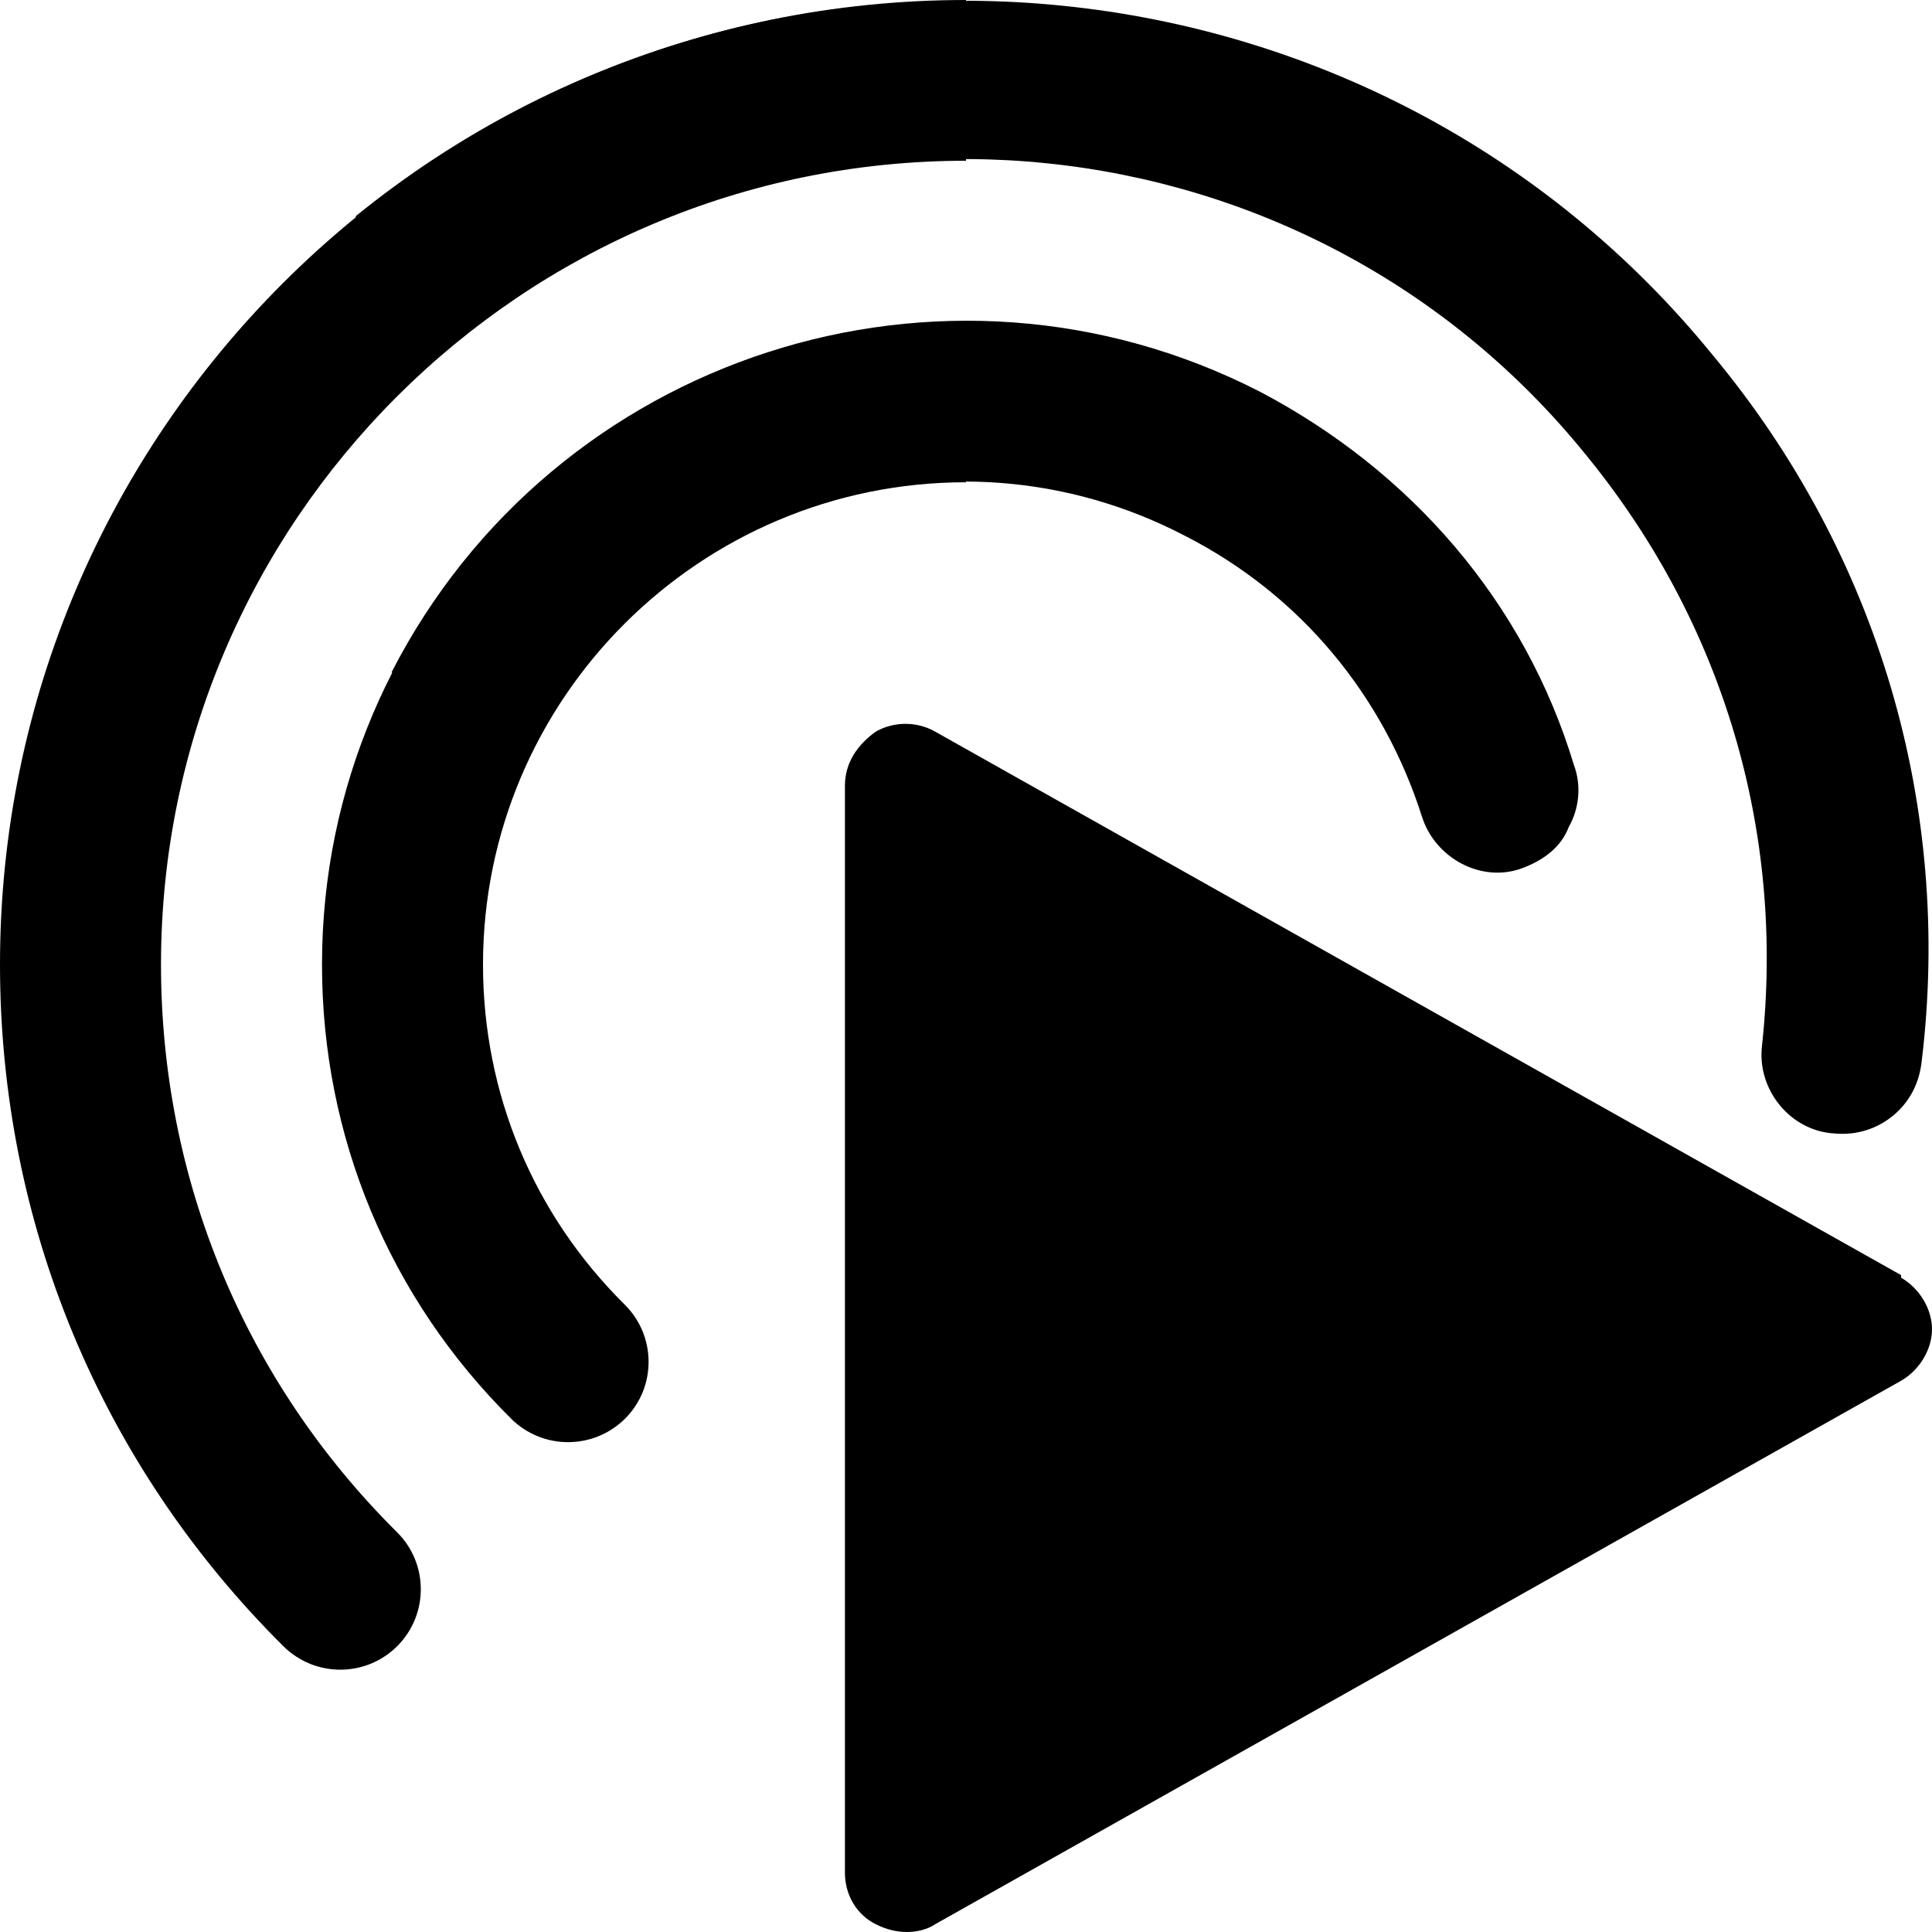
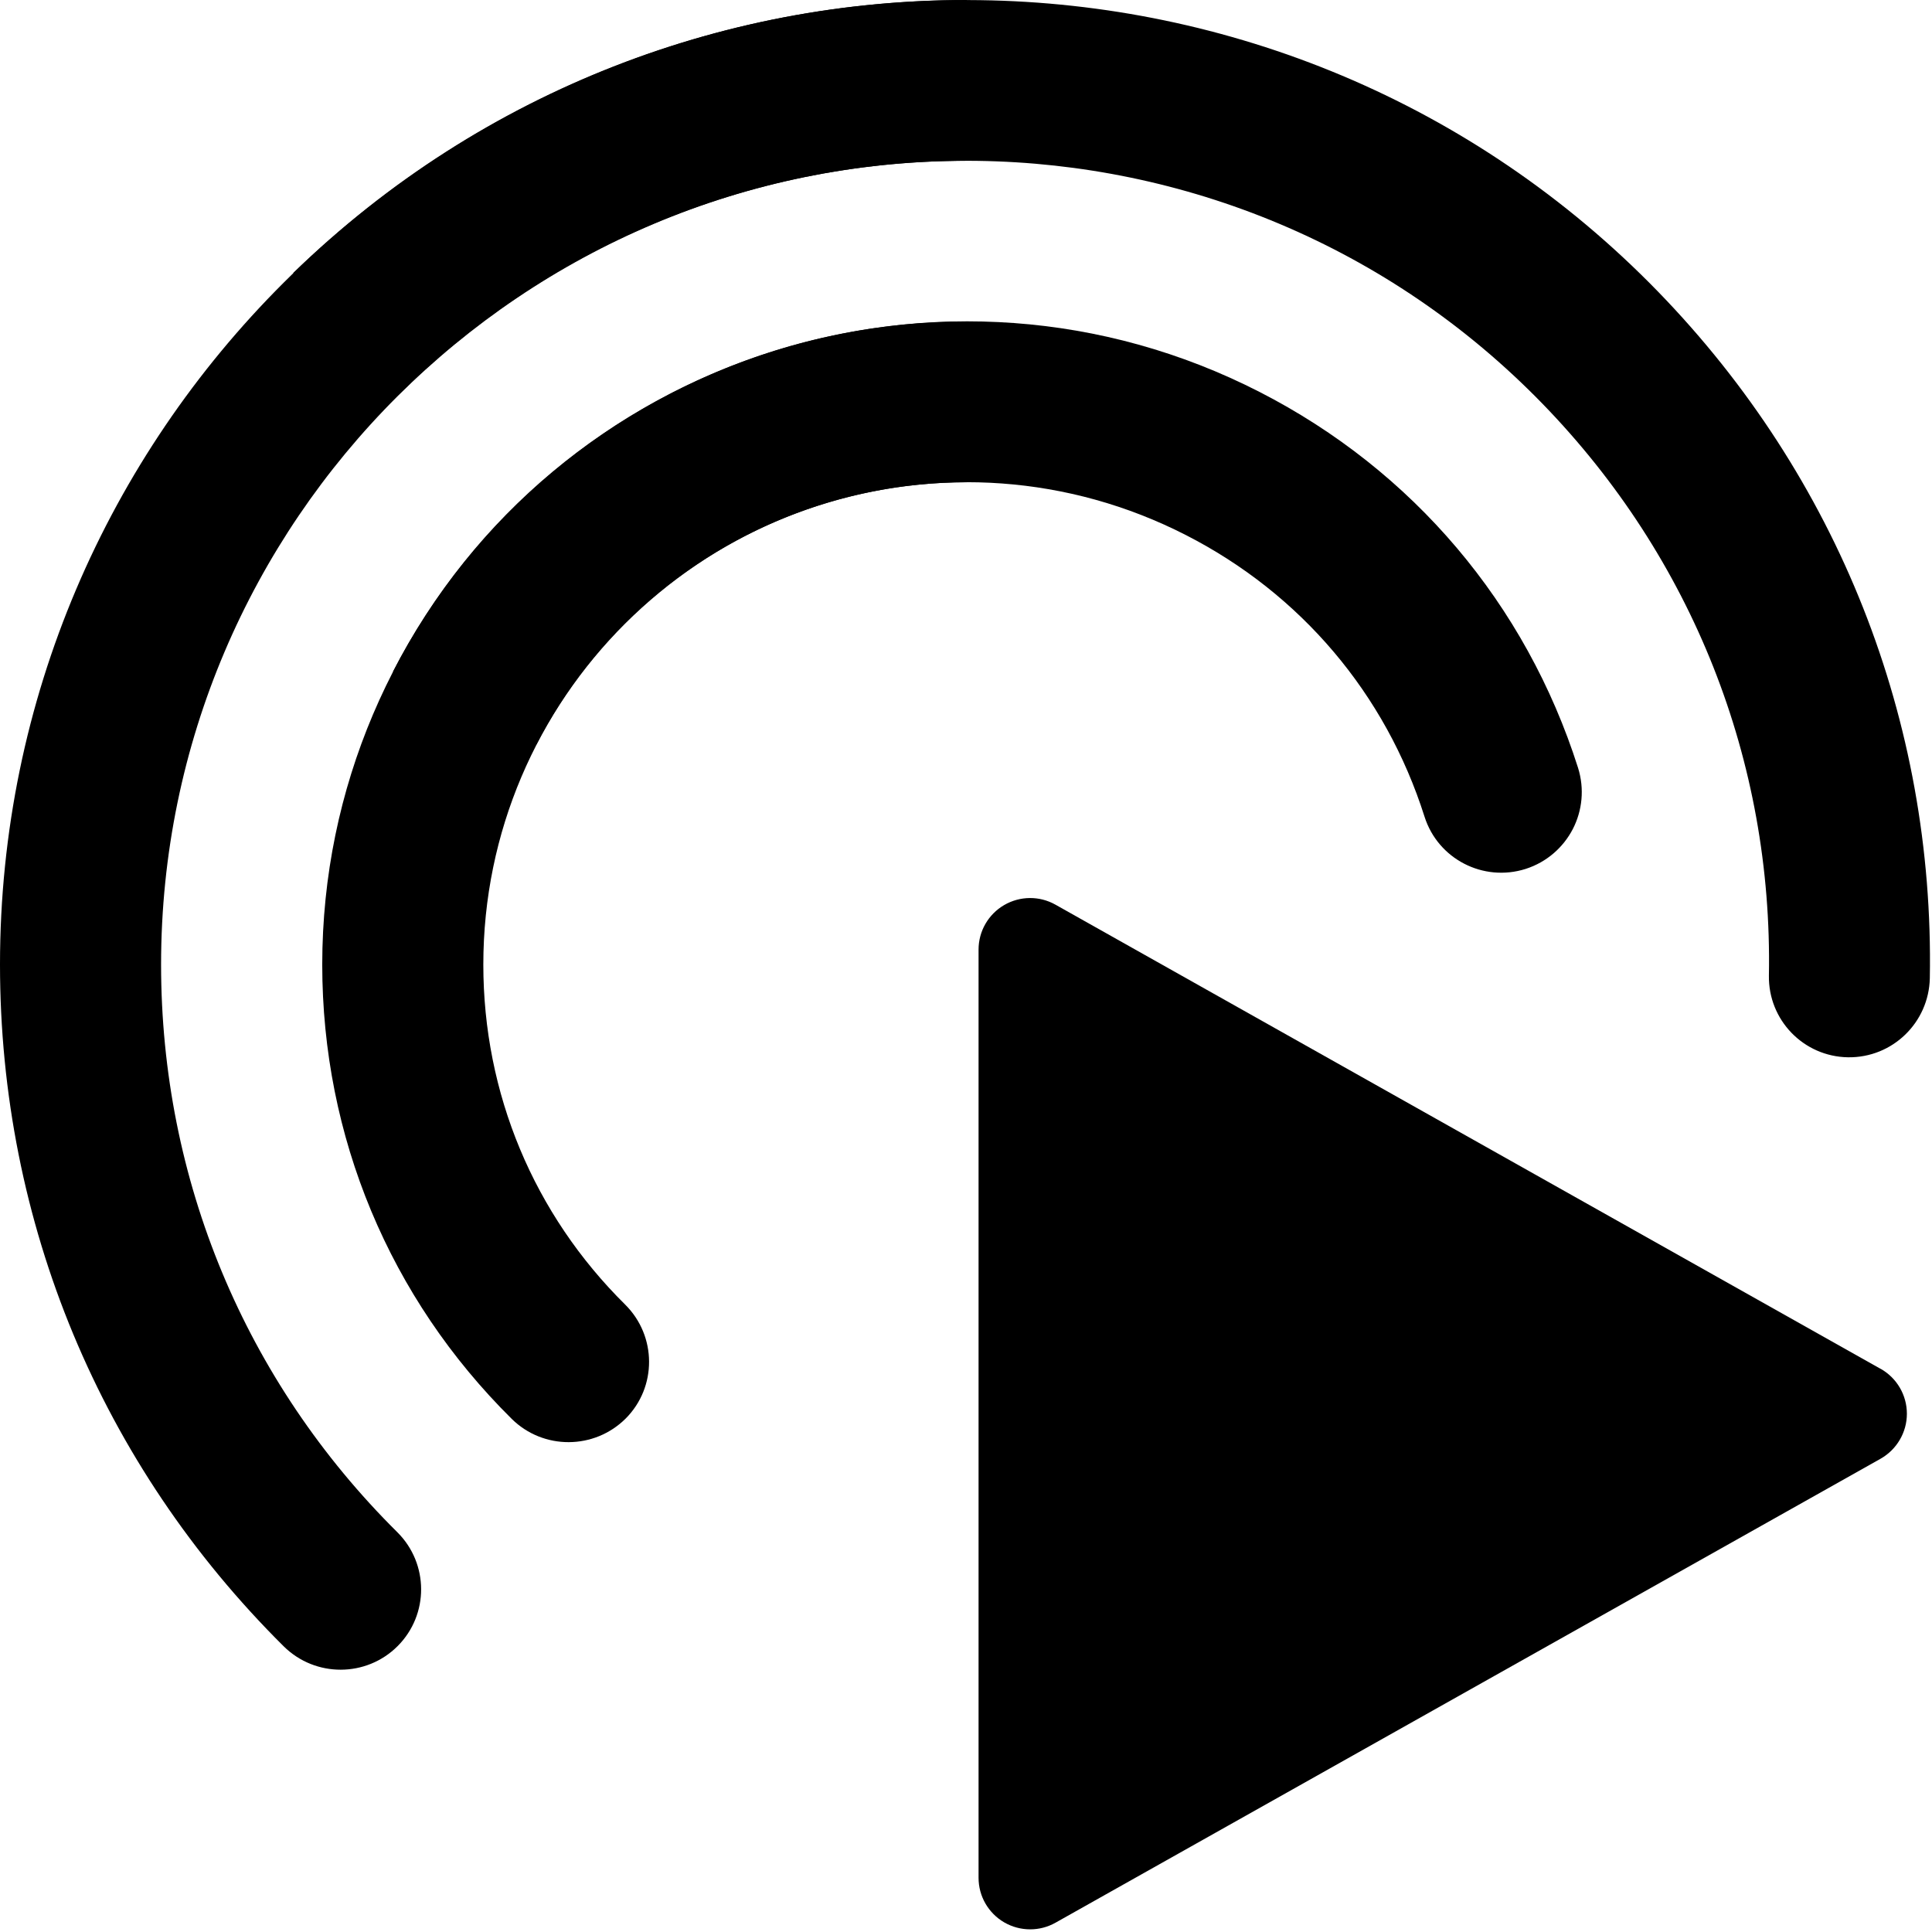
- <svg xmlns="http://www.w3.org/2000/svg" id="bold" enable-background="new 0 0 24 24" height="16" viewBox="0 0 0.75 0.75" width="16" version="1.1">
+ <svg xmlns="http://www.w3.org/2000/svg" id="bold" enable-background="new 0 0 24 24" height="512" viewBox="0 0 24 24" width="512" version="1.1">
  <defs id="defs28648" />
-   <g id="layer5" style="display:inline">
-     <path d="m 12,-0.037 c -6.617,0 -12,5.383 -12,12 0,3.21 1.25,6.223 3.521,8.482 0.393,0.39 1.026,0.388 1.415,-0.003 C 5.326,20.05 5.324,19.417 4.933,19.027 3.041,17.146 2,14.638 2,11.963 c 0,-5.514 4.486,-10 10,-10 0,0 0.012,-1.99 0,-2 z" id="path30822" style="display:inline" transform="matrix(0.03125,0,0,0.0312019,0,0.00115447)" />
-     <path d="m 12,3.963 c -4.411,0 -8,3.589 -8,8 0,2.14 0.835,4.148 2.352,5.653 0.392,0.388 1.024,0.386 1.415,-0.005 C 8.156,17.219 8.153,16.586 7.762,16.196 6.625,15.07 6,13.566 6,11.963 c 0,-3.309 2.691,-6 6,-6 0,0 0.005,-1.995 0,-2 z" id="path30819" style="display:inline" transform="matrix(0.03125,0,0,0.0312019,0,0.00115447)" />
-   </g>
+   <g id="layer5" style="display:inline" />
  <g id="layer4" style="display:inline">
-     <path d="m 0.152,0.261 c 3.3945e-4,1.3913e-4 0.056,0.028 0.056,0.028 0.047,-0.092 0.16,-0.129 0.252,-0.081 0.045,0.023 0.077,0.062 0.092,0.109 0.005,0.016 0.023,0.026 0.039,0.02 0.008,-0.003 0.015,-0.008 0.018,-0.016 0.004,-0.007 0.005,-0.016 0.002,-0.024 C 0.592,0.234 0.548,0.183 0.489,0.152 0.366,0.089 0.215,0.138 0.152,0.261 Z" id="path28896" style="display:inline;stroke-width:0.031" />
-     <path d="m 0.138,0.084 c 2.7705e-4,-1.31e-6 0.039,0.048 0.039,0.048 0.134,-0.109 0.331,-0.089 0.439,0.045 0.053,0.065 0.077,0.146 0.068,0.229 -0.002,0.017 0.011,0.033 0.028,0.034 0.009,8.7264e-4 0.017,-0.002 0.023,-0.007 0.006,-0.005 0.01,-0.012 0.011,-0.021 C 0.758,0.313 0.729,0.215 0.665,0.138 0.535,-0.022 0.298,-0.046 0.138,0.084 Z" id="path28844" style="stroke-width:0.031" />
-     <path d="M 0.738,0.495 0.363,0.284 C 0.356,0.28 0.347,0.28 0.34,0.284 0.333,0.289 0.328,0.296 0.328,0.305 v 0.422 c 0,0.008 0.004,0.016 0.012,0.02 0.004,0.002 0.008,0.003 0.012,0.003 0.004,0 0.008,-9.843e-4 0.011,-0.003 l 0.375,-0.211 C 0.745,0.532 0.75,0.524 0.75,0.516 c 0,-0.008 -0.005,-0.016 -0.012,-0.02 z" id="path396" style="display:inline;stroke-width:0.001" />
+     <path d="M 12.01,0 C 5.388,0 0,5.375 0,11.982 c 0,3.205 1.251,6.213 3.524,8.469 0.393,0.389 1.027,0.387 1.416,-0.003 0.39,-0.391 0.388,-1.023 -0.003,-1.413 -1.894,-1.878 -2.936,-4.382 -2.936,-7.053 0,-5.506 4.49,-9.985 10.009,-9.985 0,0 0.012,-1.987 0,-1.997 z" id="path30822" style="display:inline;stroke-width:1" />
+     <path d="m 12.01,3.994 c -4.415,0 -8.007,3.583 -8.007,7.988 0,2.137 0.836,4.142 2.354,5.644 0.392,0.387 1.025,0.385 1.416,-0.005 0.389,-0.391 0.386,-1.023 -0.005,-1.413 -1.138,-1.124 -1.764,-2.626 -1.764,-4.226 0,-3.304 2.693,-5.991 6.005,-5.991 0,0 0.005,-1.992 0,-1.997 z" id="path30819" style="display:inline;stroke-width:1" />
+     <path d="m 4.882,8.343 c 0.011,0.004 1.778,0.911 1.778,0.911 1.511,-2.944 5.133,-4.113 8.076,-2.605 1.425,0.73 2.476,1.971 2.96,3.496 0.167,0.526 0.729,0.816 1.256,0.649 0.265,-0.085 0.469,-0.269 0.587,-0.497 0.116,-0.226 0.146,-0.497 0.064,-0.759 C 18.956,7.503 17.553,5.846 15.649,4.87 11.727,2.86 6.896,4.418 4.882,8.343 Z" id="path28896" style="display:inline;stroke-width:1" />
+     <path d="M 23.361,17.004 13.111,11.238 c -0.199,-0.112 -0.441,-0.109 -0.637,0.005 -0.197,0.115 -0.318,0.325 -0.318,0.553 v 11.531 c 0,0.228 0.121,0.438 0.318,0.553 0.1,0.058 0.211,0.087 0.323,0.087 0.108,0 0.216,-0.027 0.314,-0.082 L 23.361,18.121 c 0.201,-0.114 0.327,-0.327 0.327,-0.559 0,-0.232 -0.125,-0.445 -0.327,-0.559 z" id="path396" style="display:inline;stroke-width:0.04" />
+     <path d="m 3.642,3.391 c 0.009,-8.222e-4 1.391,1.432 1.391,1.432 3.955,-3.842 10.294,-3.755 14.13,0.194 1.86,1.915 2.859,4.437 2.811,7.102 -0.009,0.552 0.43,1.006 0.982,1.015 0.277,0.004 0.529,-0.104 0.713,-0.283 0.183,-0.178 0.298,-0.425 0.304,-0.7 C 24.03,8.952 22.831,5.924 20.598,3.624 15.995,-1.114 8.388,-1.219 3.642,3.391 Z" id="path28844" style="display:inline;stroke-width:0.999" />
  </g>
</svg>
